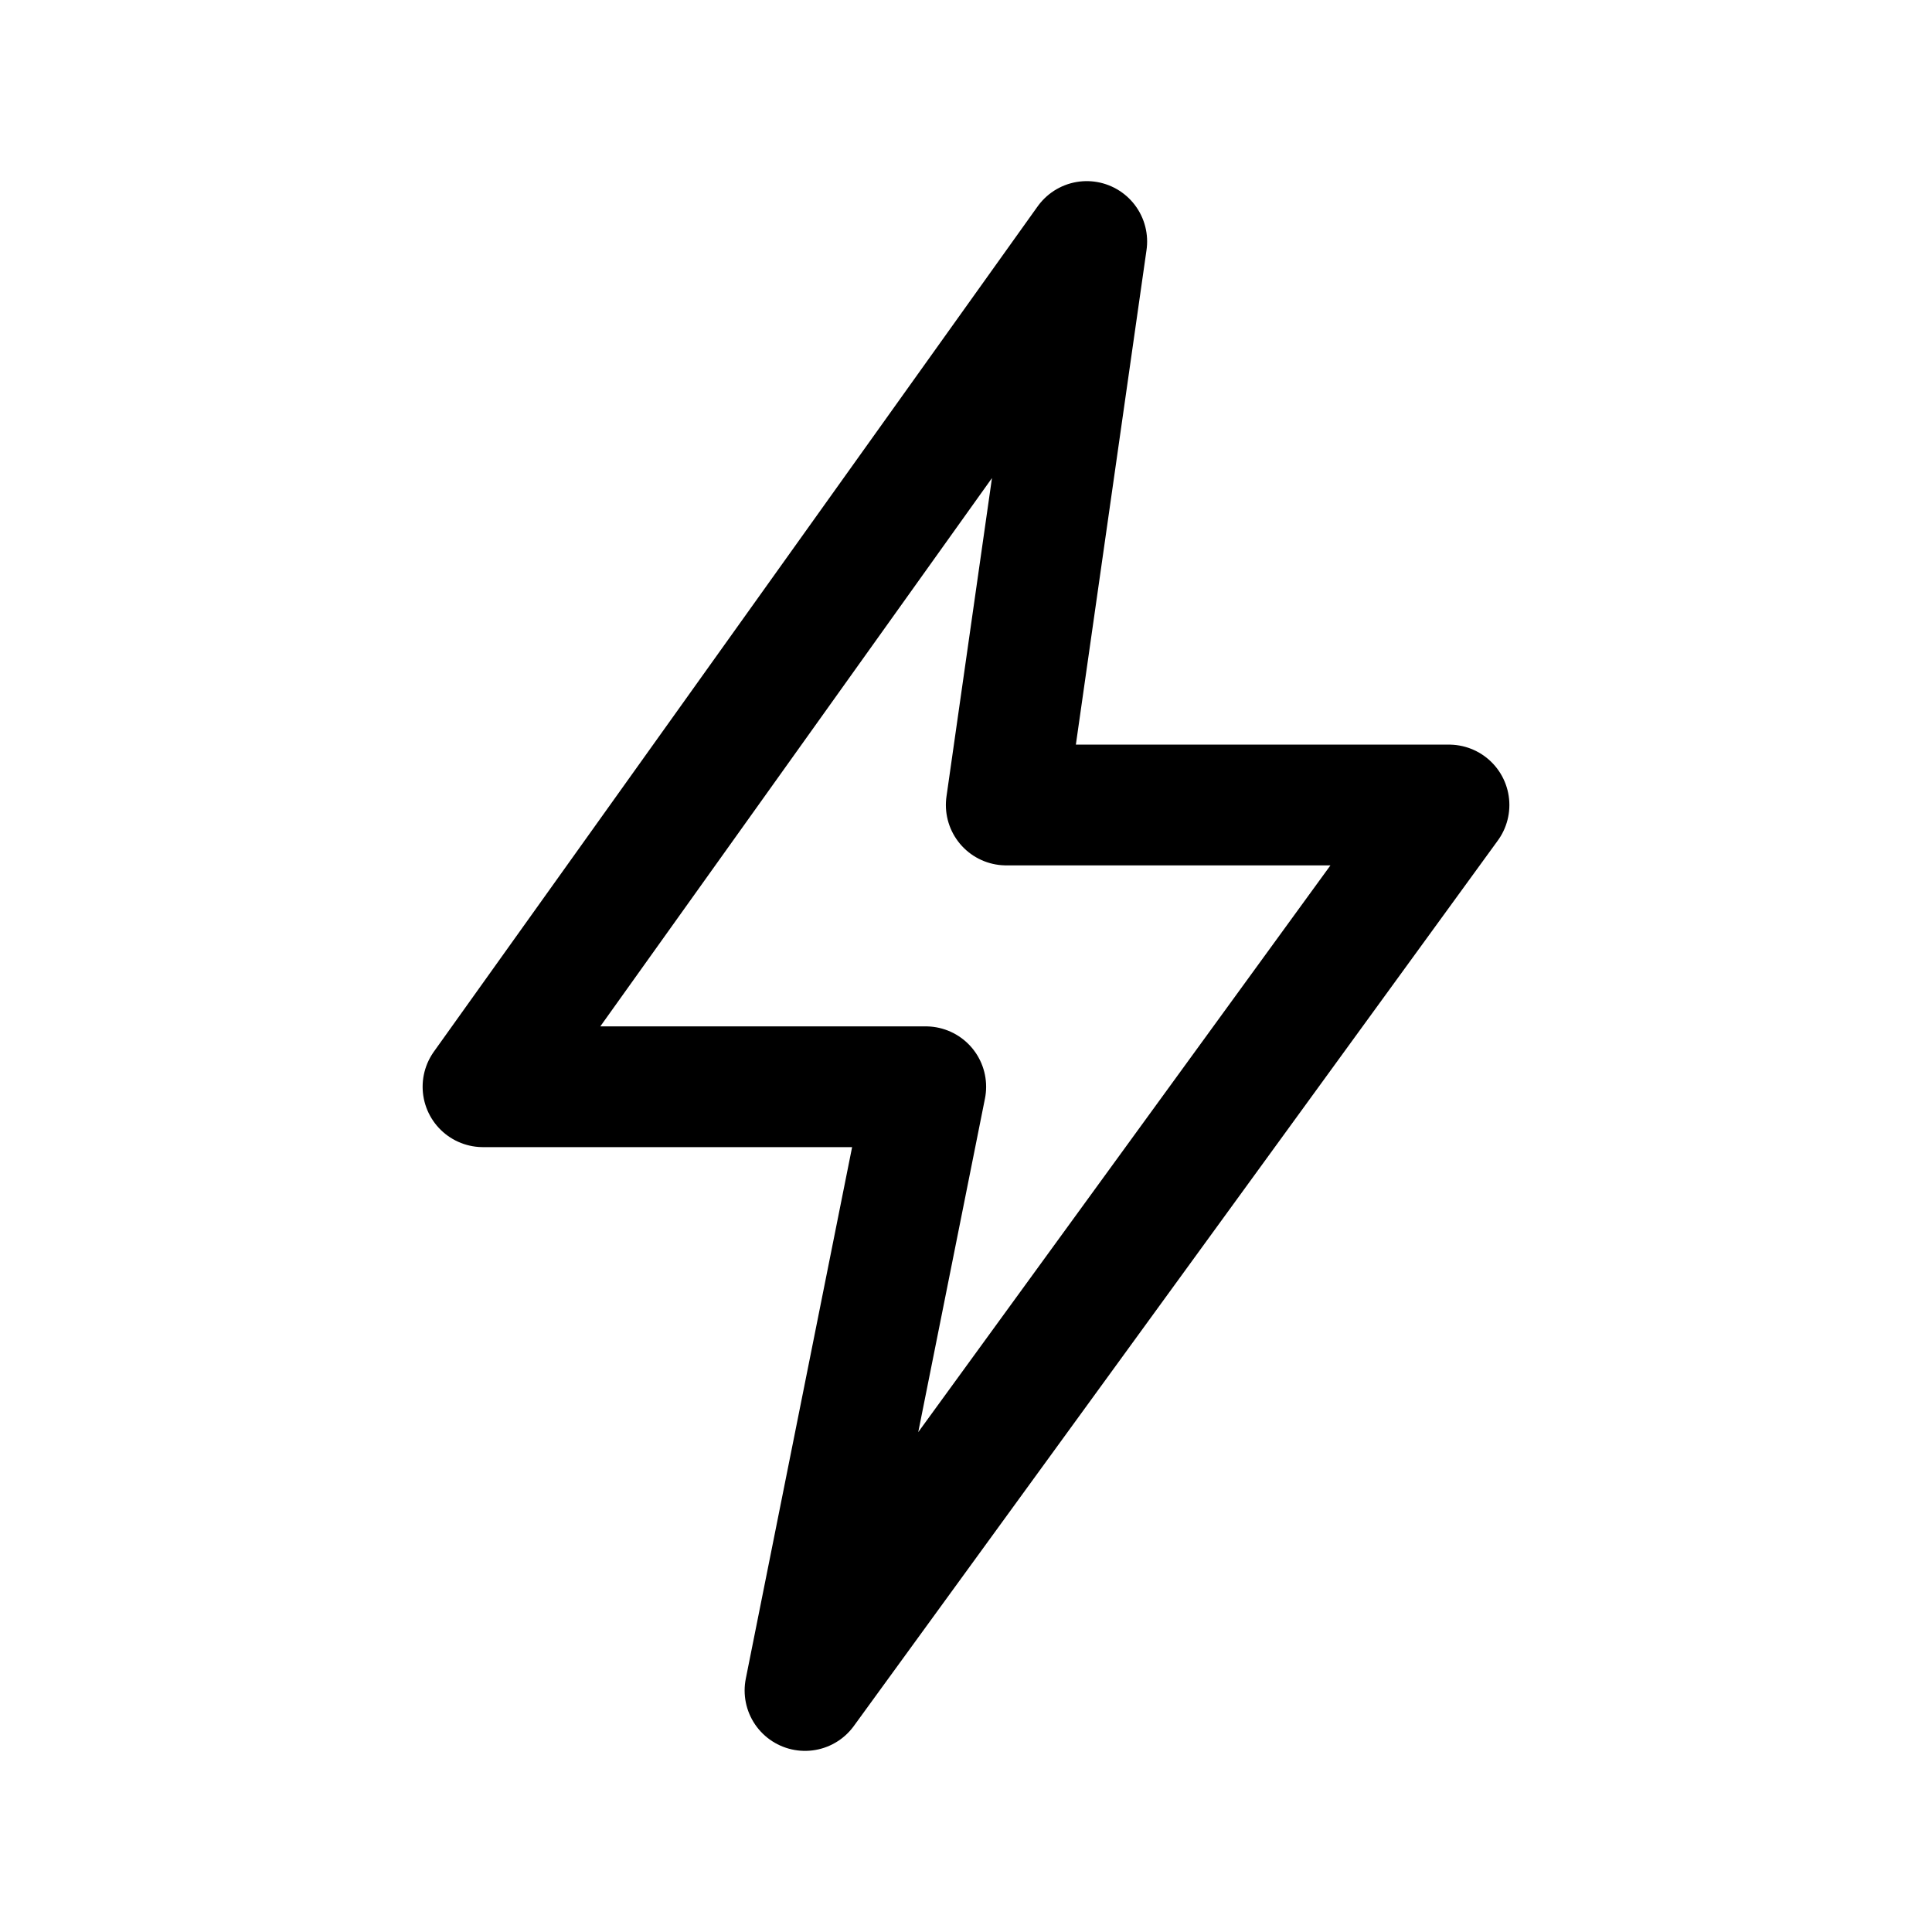
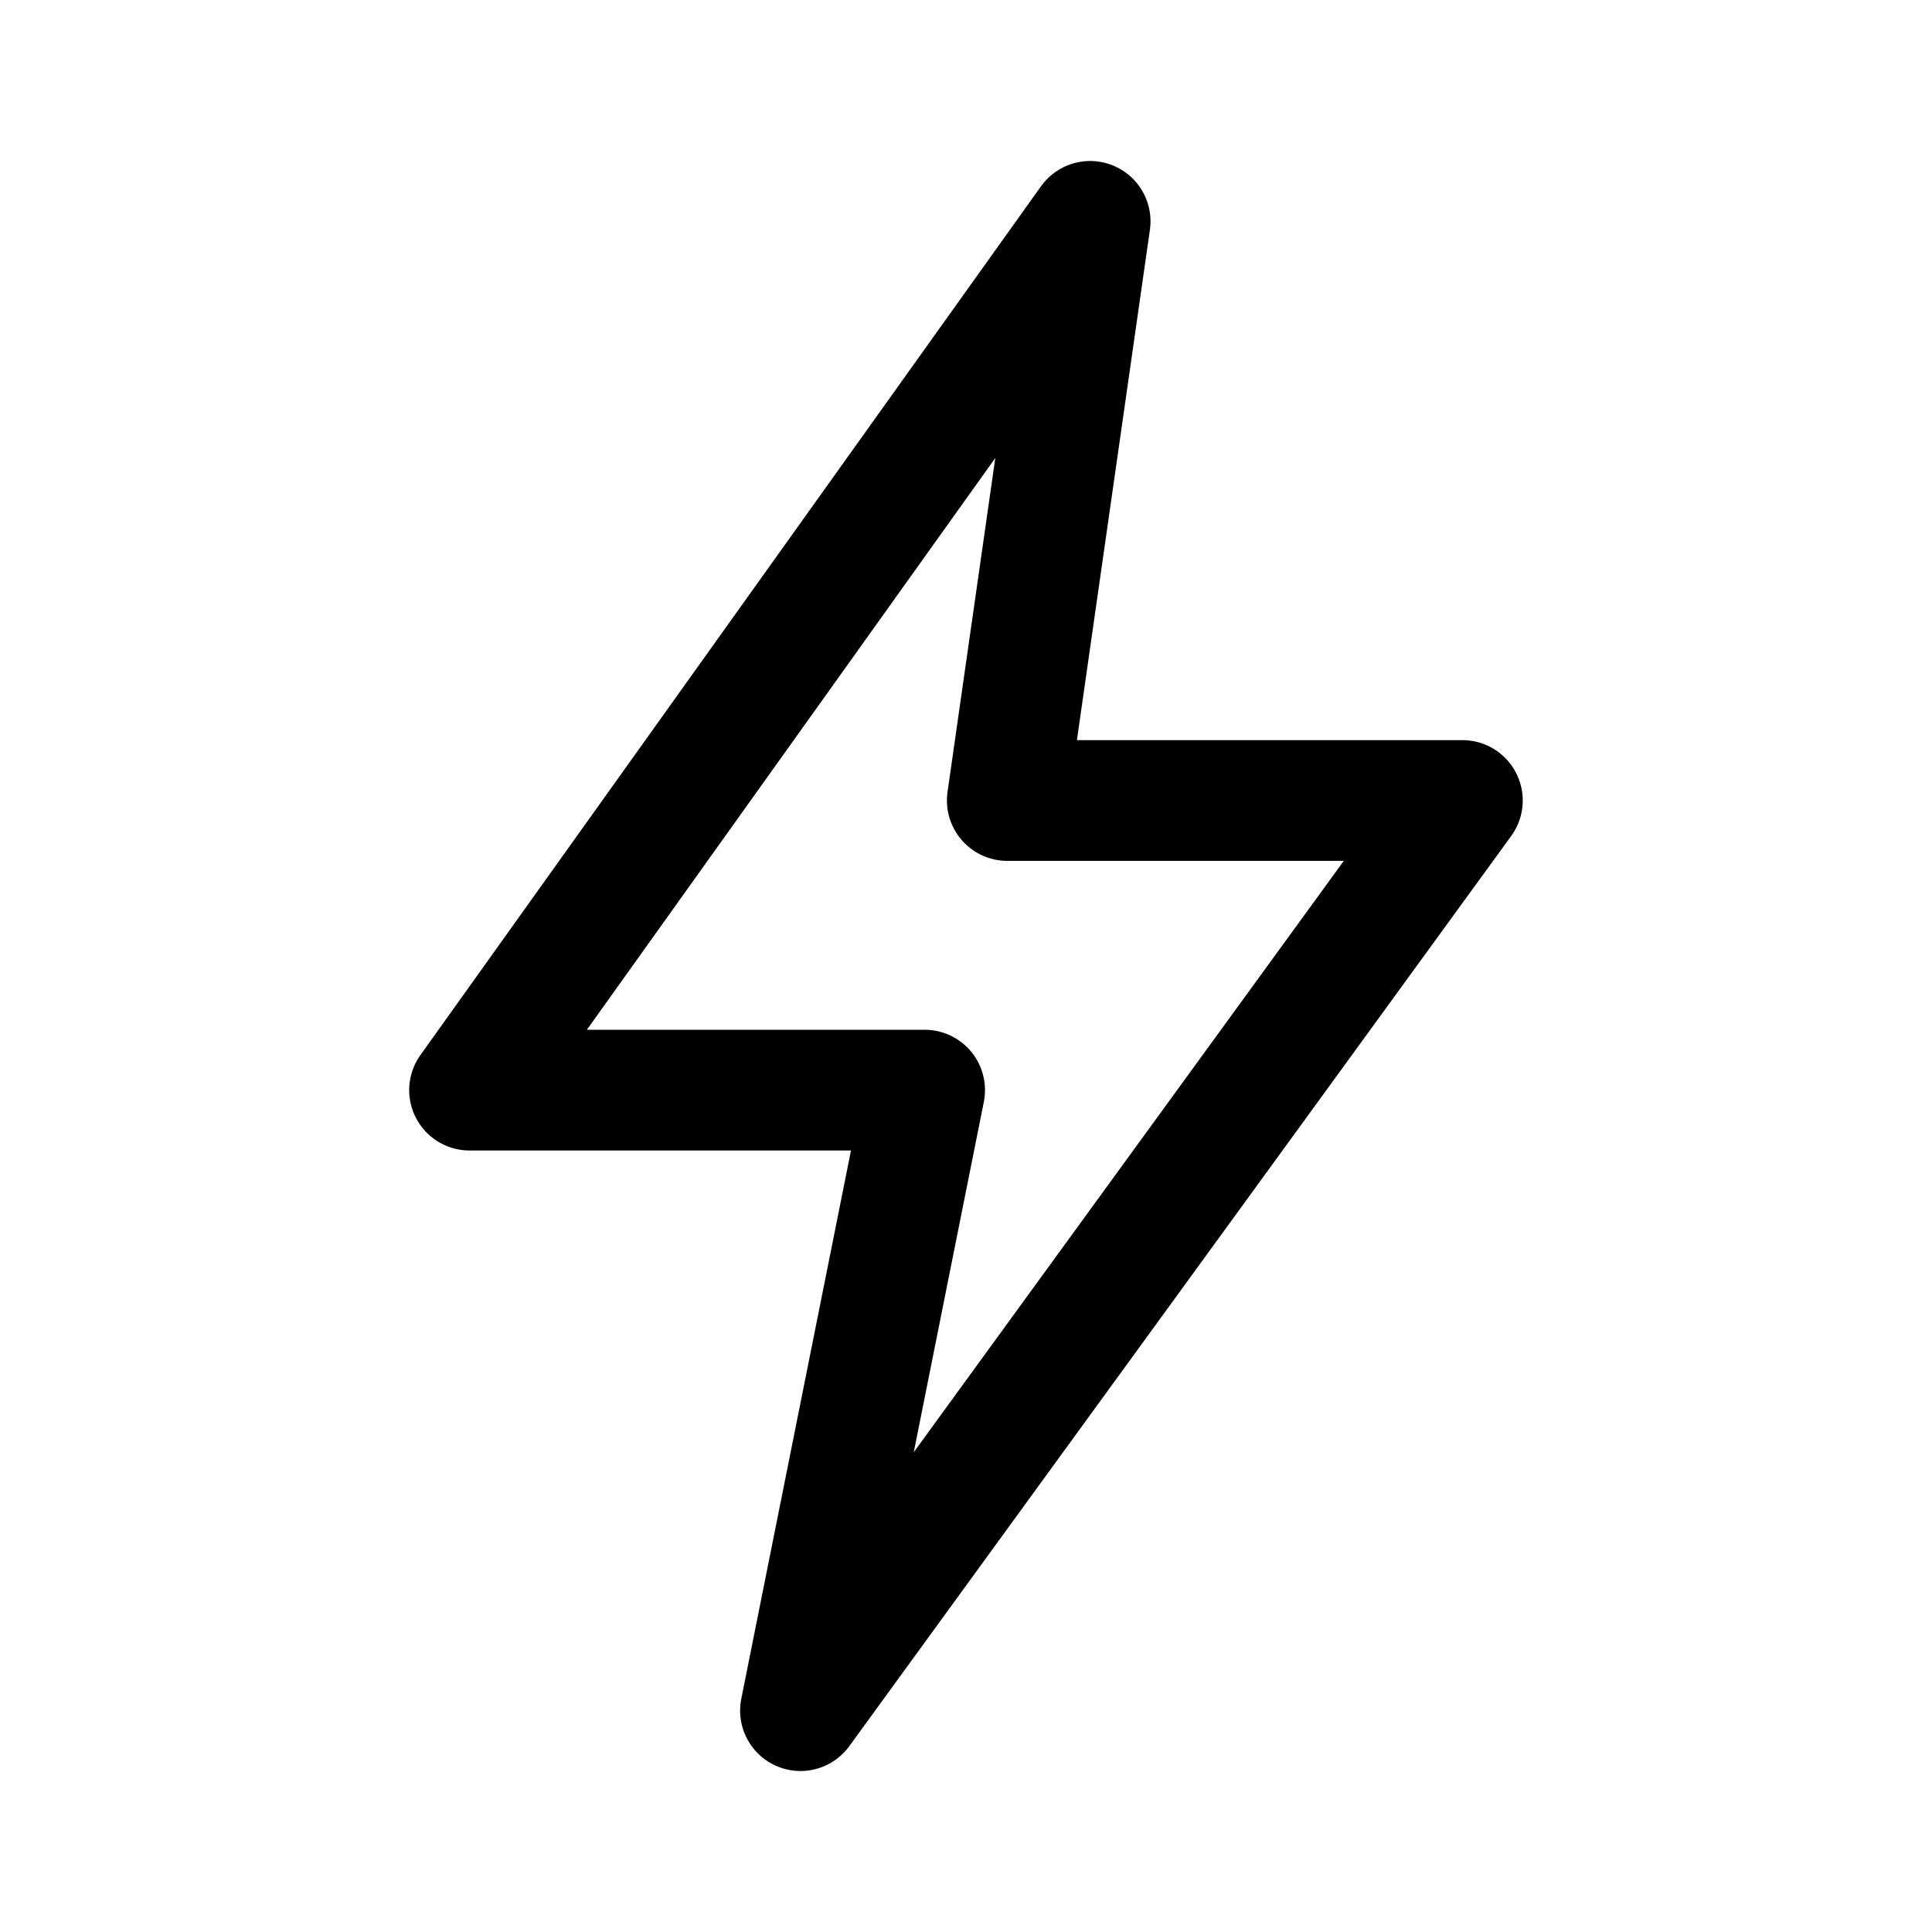
<svg xmlns="http://www.w3.org/2000/svg" width="24" height="24" viewBox="0 0 24 24">
-   <path d="M13.5 3L6 13.5h5.5L10 21l8-11h-5.5z" fill="none" stroke="#000000" stroke-width="1.5" stroke-linecap="round" stroke-linejoin="round" />
+   <path d="M 13.542 2.75 L 5.833 13.542 h 5.653 L 9.944 21.25 l 8.222 -11.306 h -5.653 z" fill="none" stroke="#000000" stroke-width="1.5" stroke-linecap="round" stroke-linejoin="round" />
</svg>
